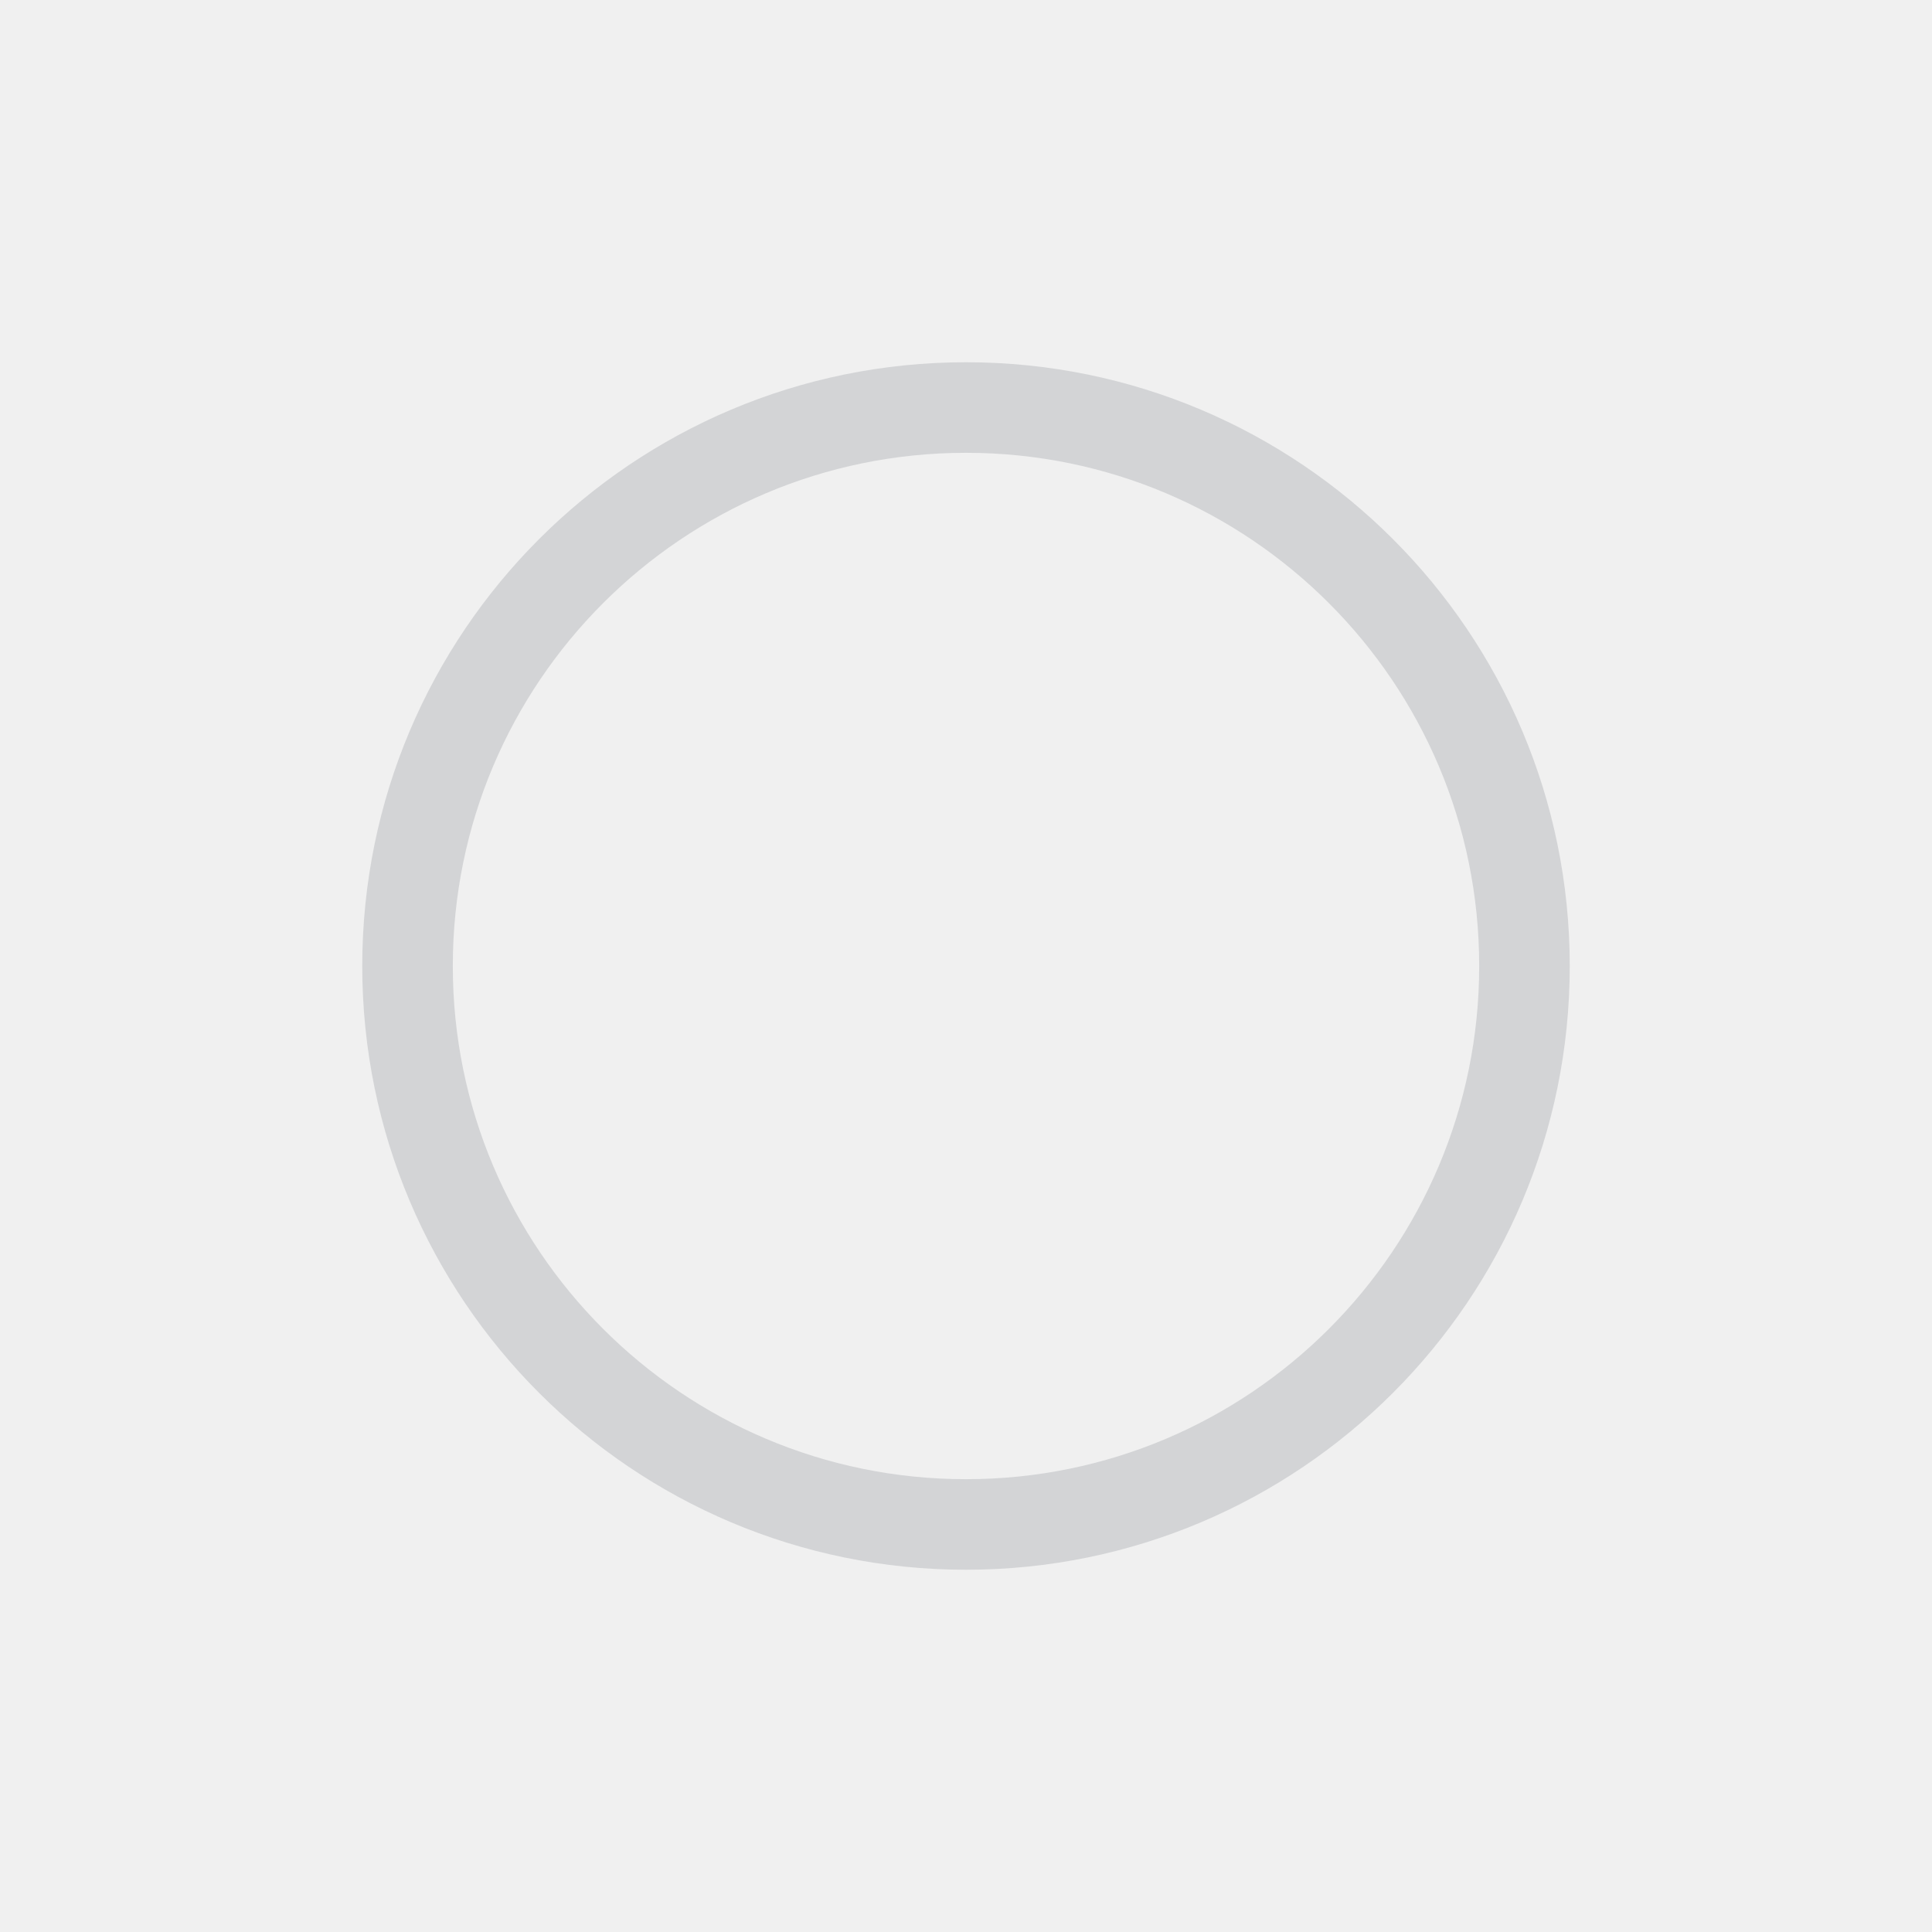
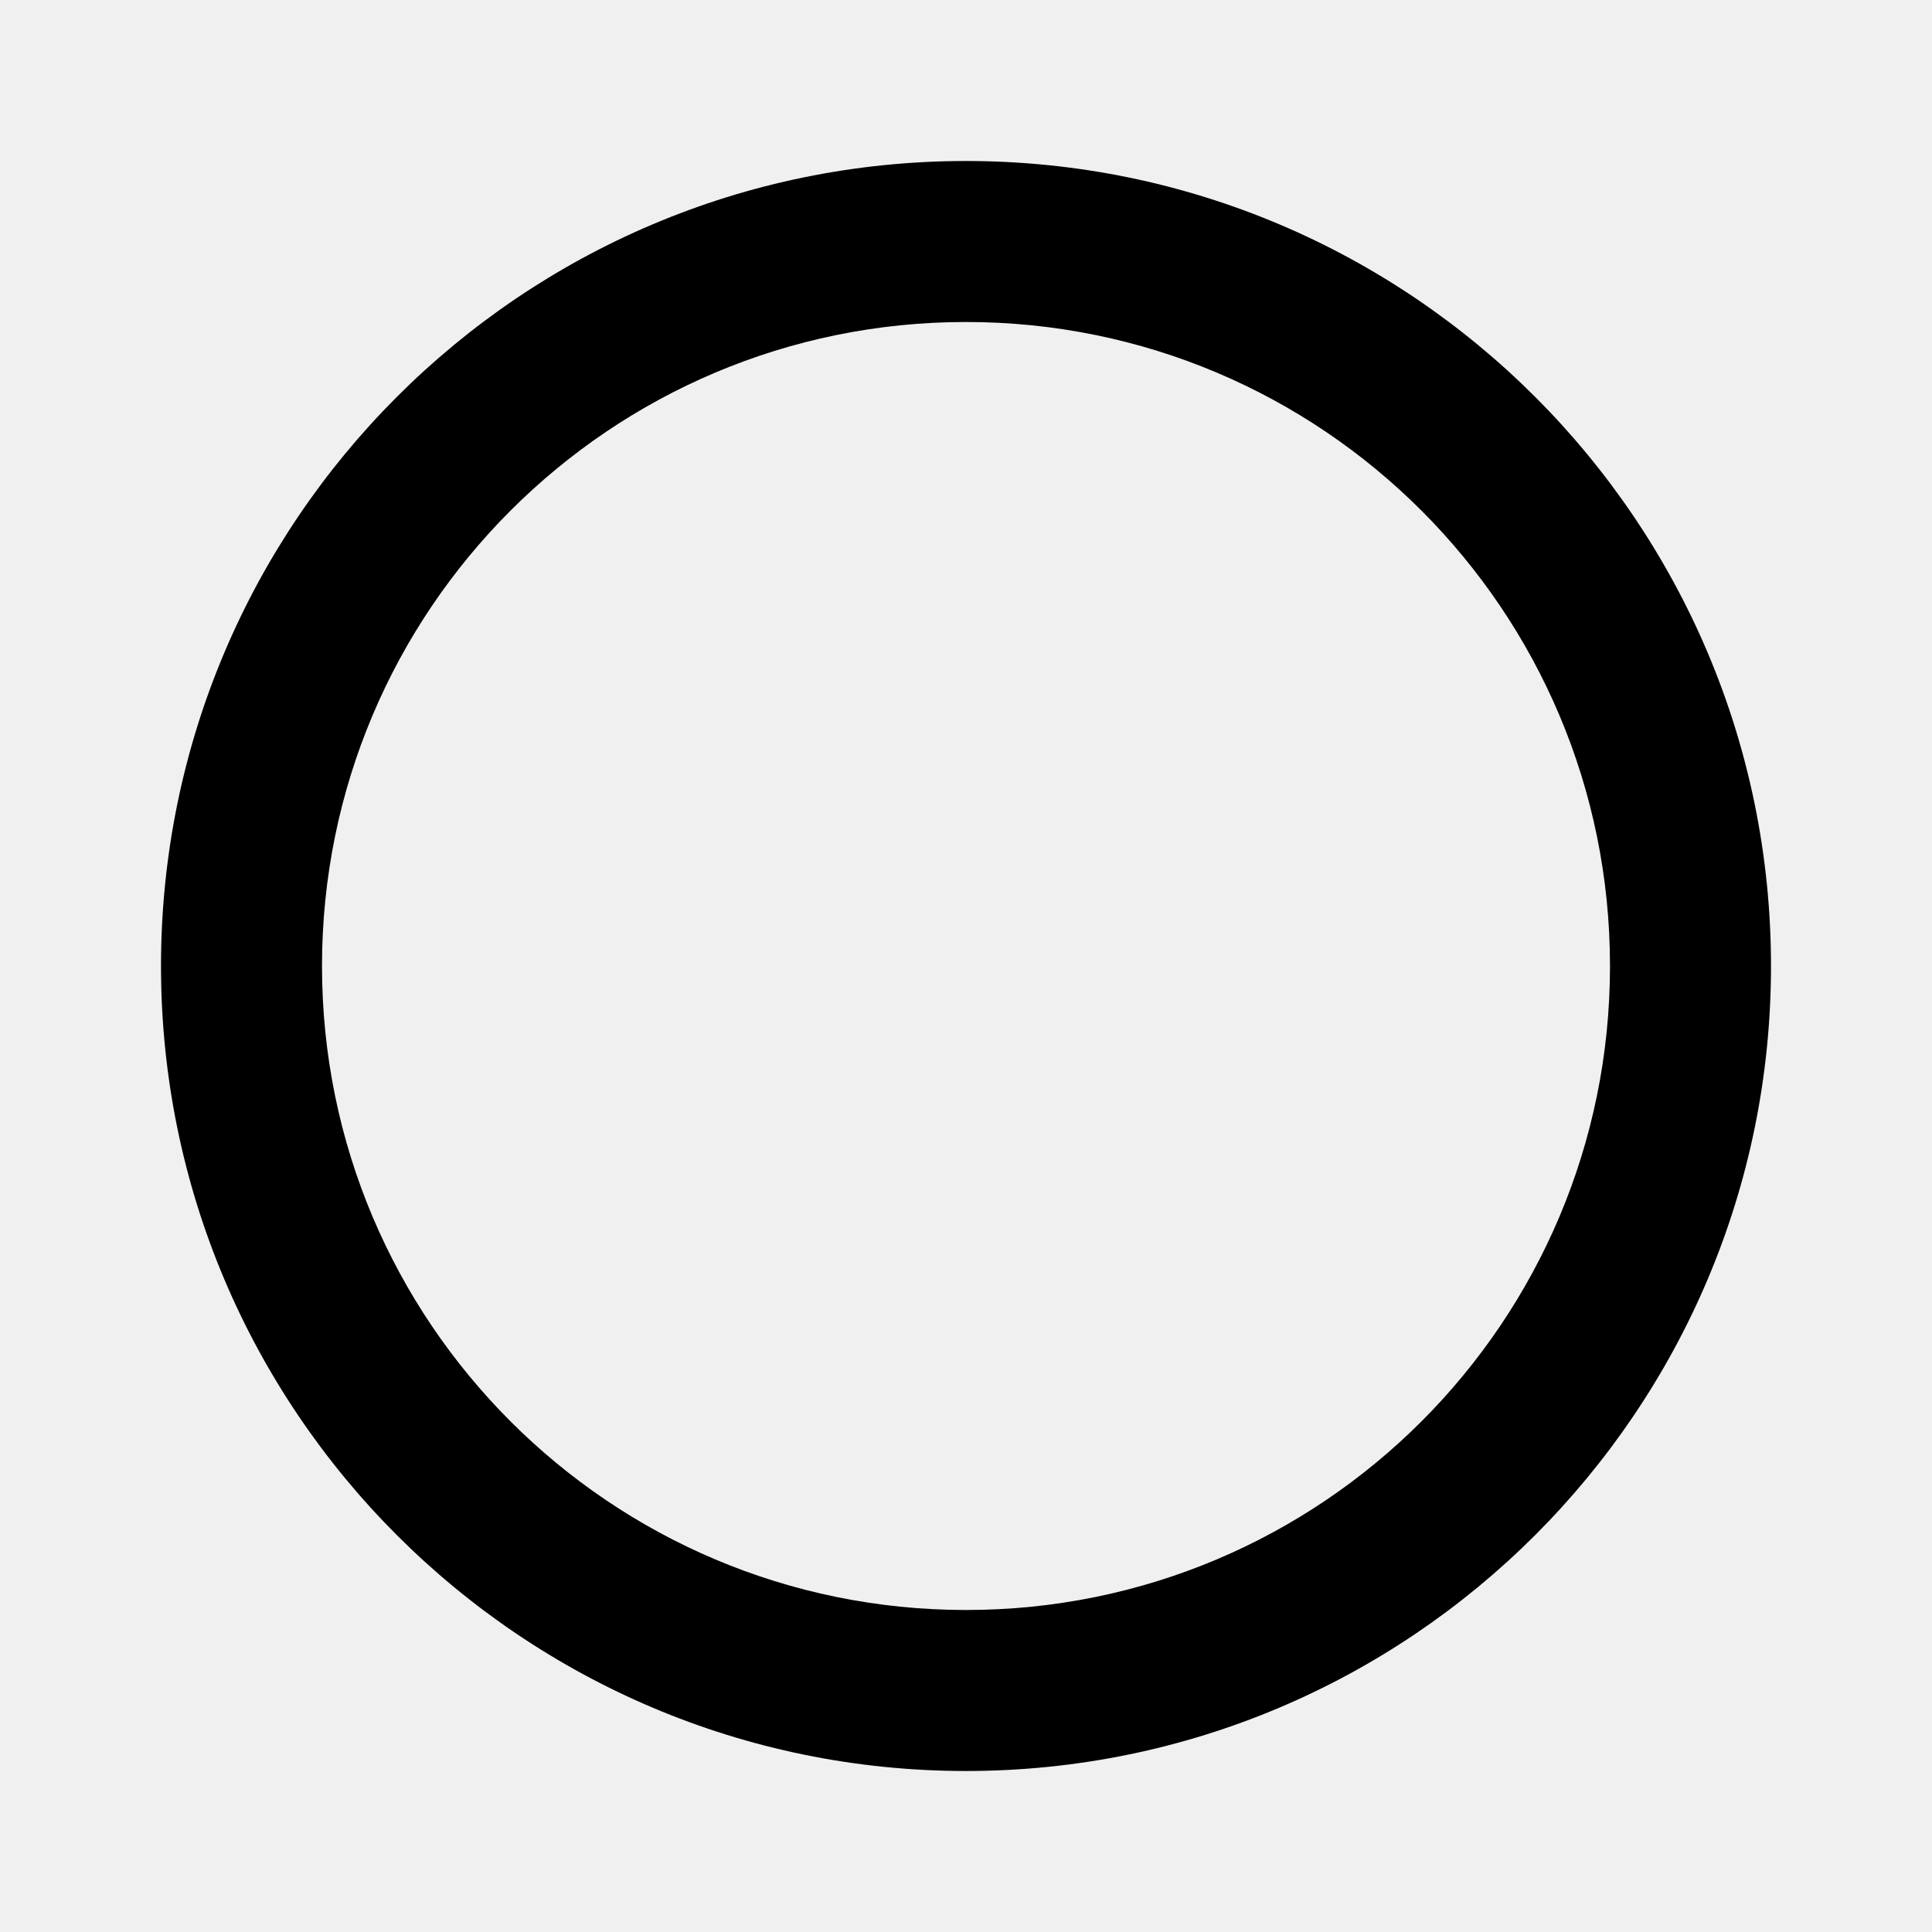
- <svg xmlns="http://www.w3.org/2000/svg" width="32" height="32" viewBox="0 0 32 32" fill="none">
-   <rect x="6.75" y="6.75" width="18.5" height="18.5" rx="9.25" stroke="#70737C" stroke-opacity="0.22" stroke-width="1.5" />
+ <svg xmlns="http://www.w3.org/2000/svg" width="24" height="24" viewBox="0 0 24 24" fill="none">
+   <g clip-path="url(#clip0_88_5)">
+     <path d="M12 2C6.48 2 2 6.48 2 12C2 17.52 6.48 22 12 22C17.52 22 22 17.52 22 12C22 6.48 17.52 2 12 2ZM12 20C7.58 20 4 16.42 4 12C4 7.58 7.58 4 12 4C16.42 4 20 7.58 20 12C20 16.42 16.42 20 12 20Z" fill="black" />
+   </g>
+   <defs>
+     <clipPath id="clip0_88_5">
+       <rect width="24" height="24" fill="white" />
+     </clipPath>
+   </defs>
</svg>
